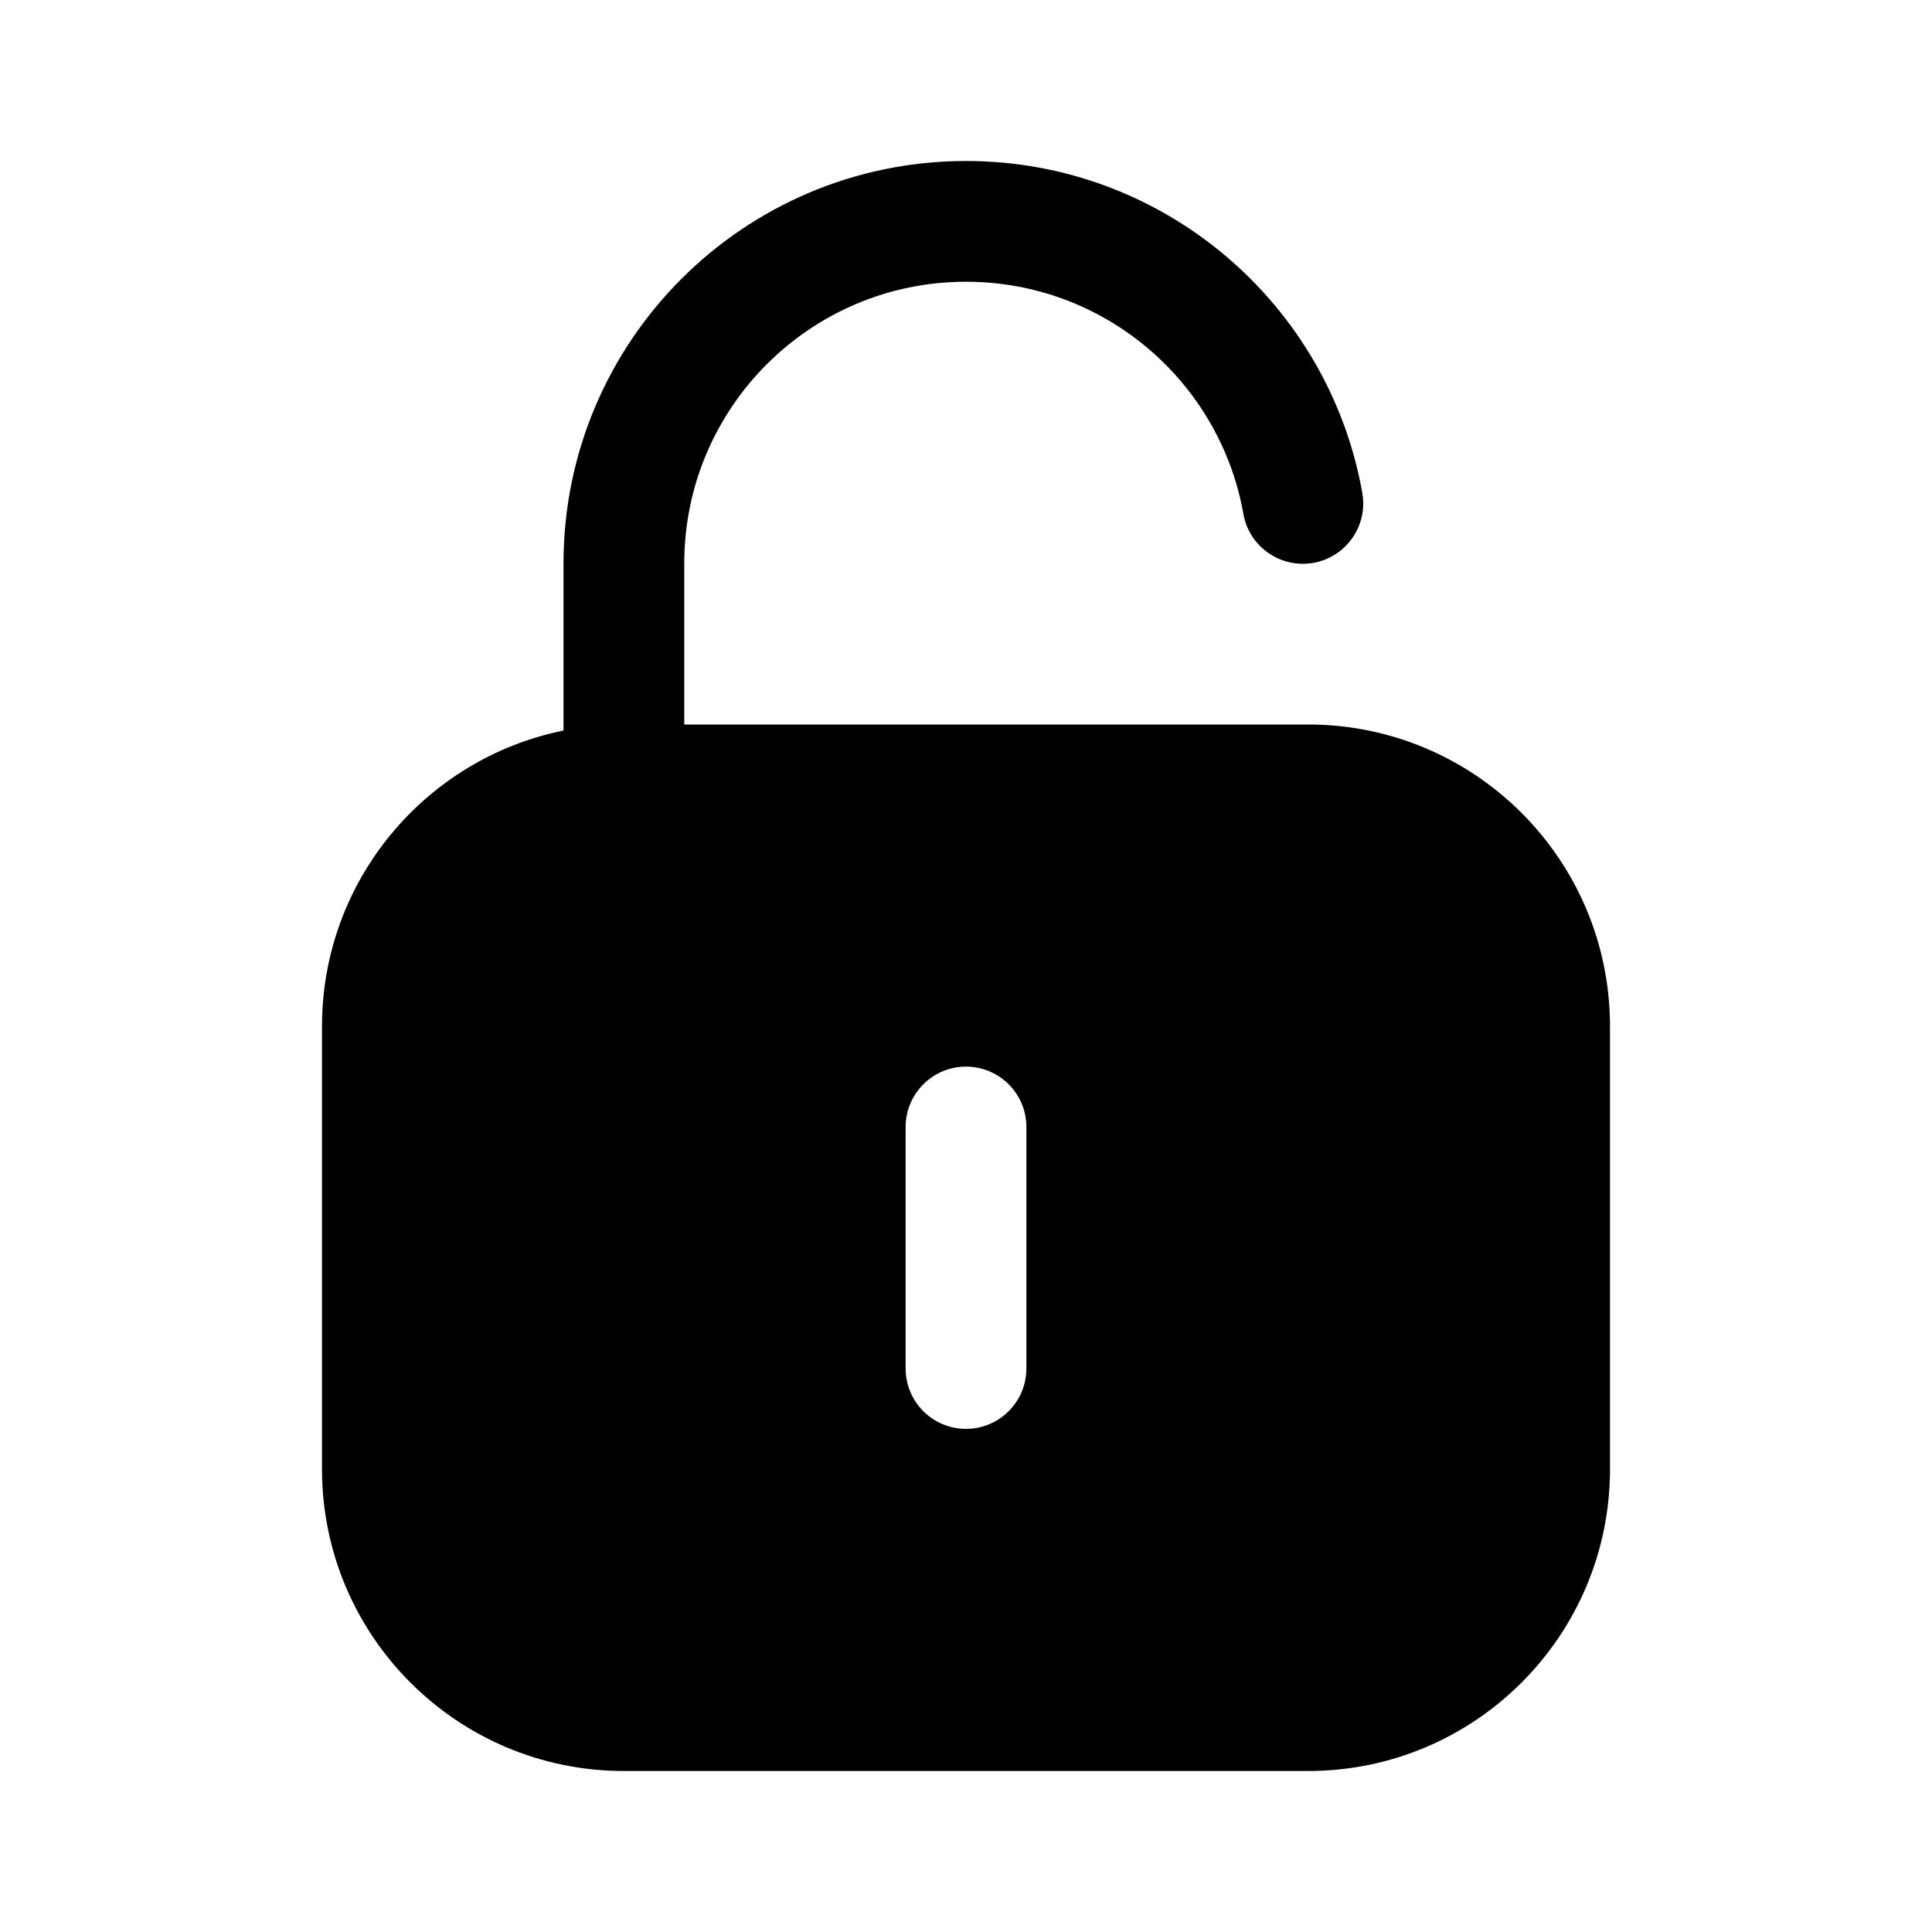
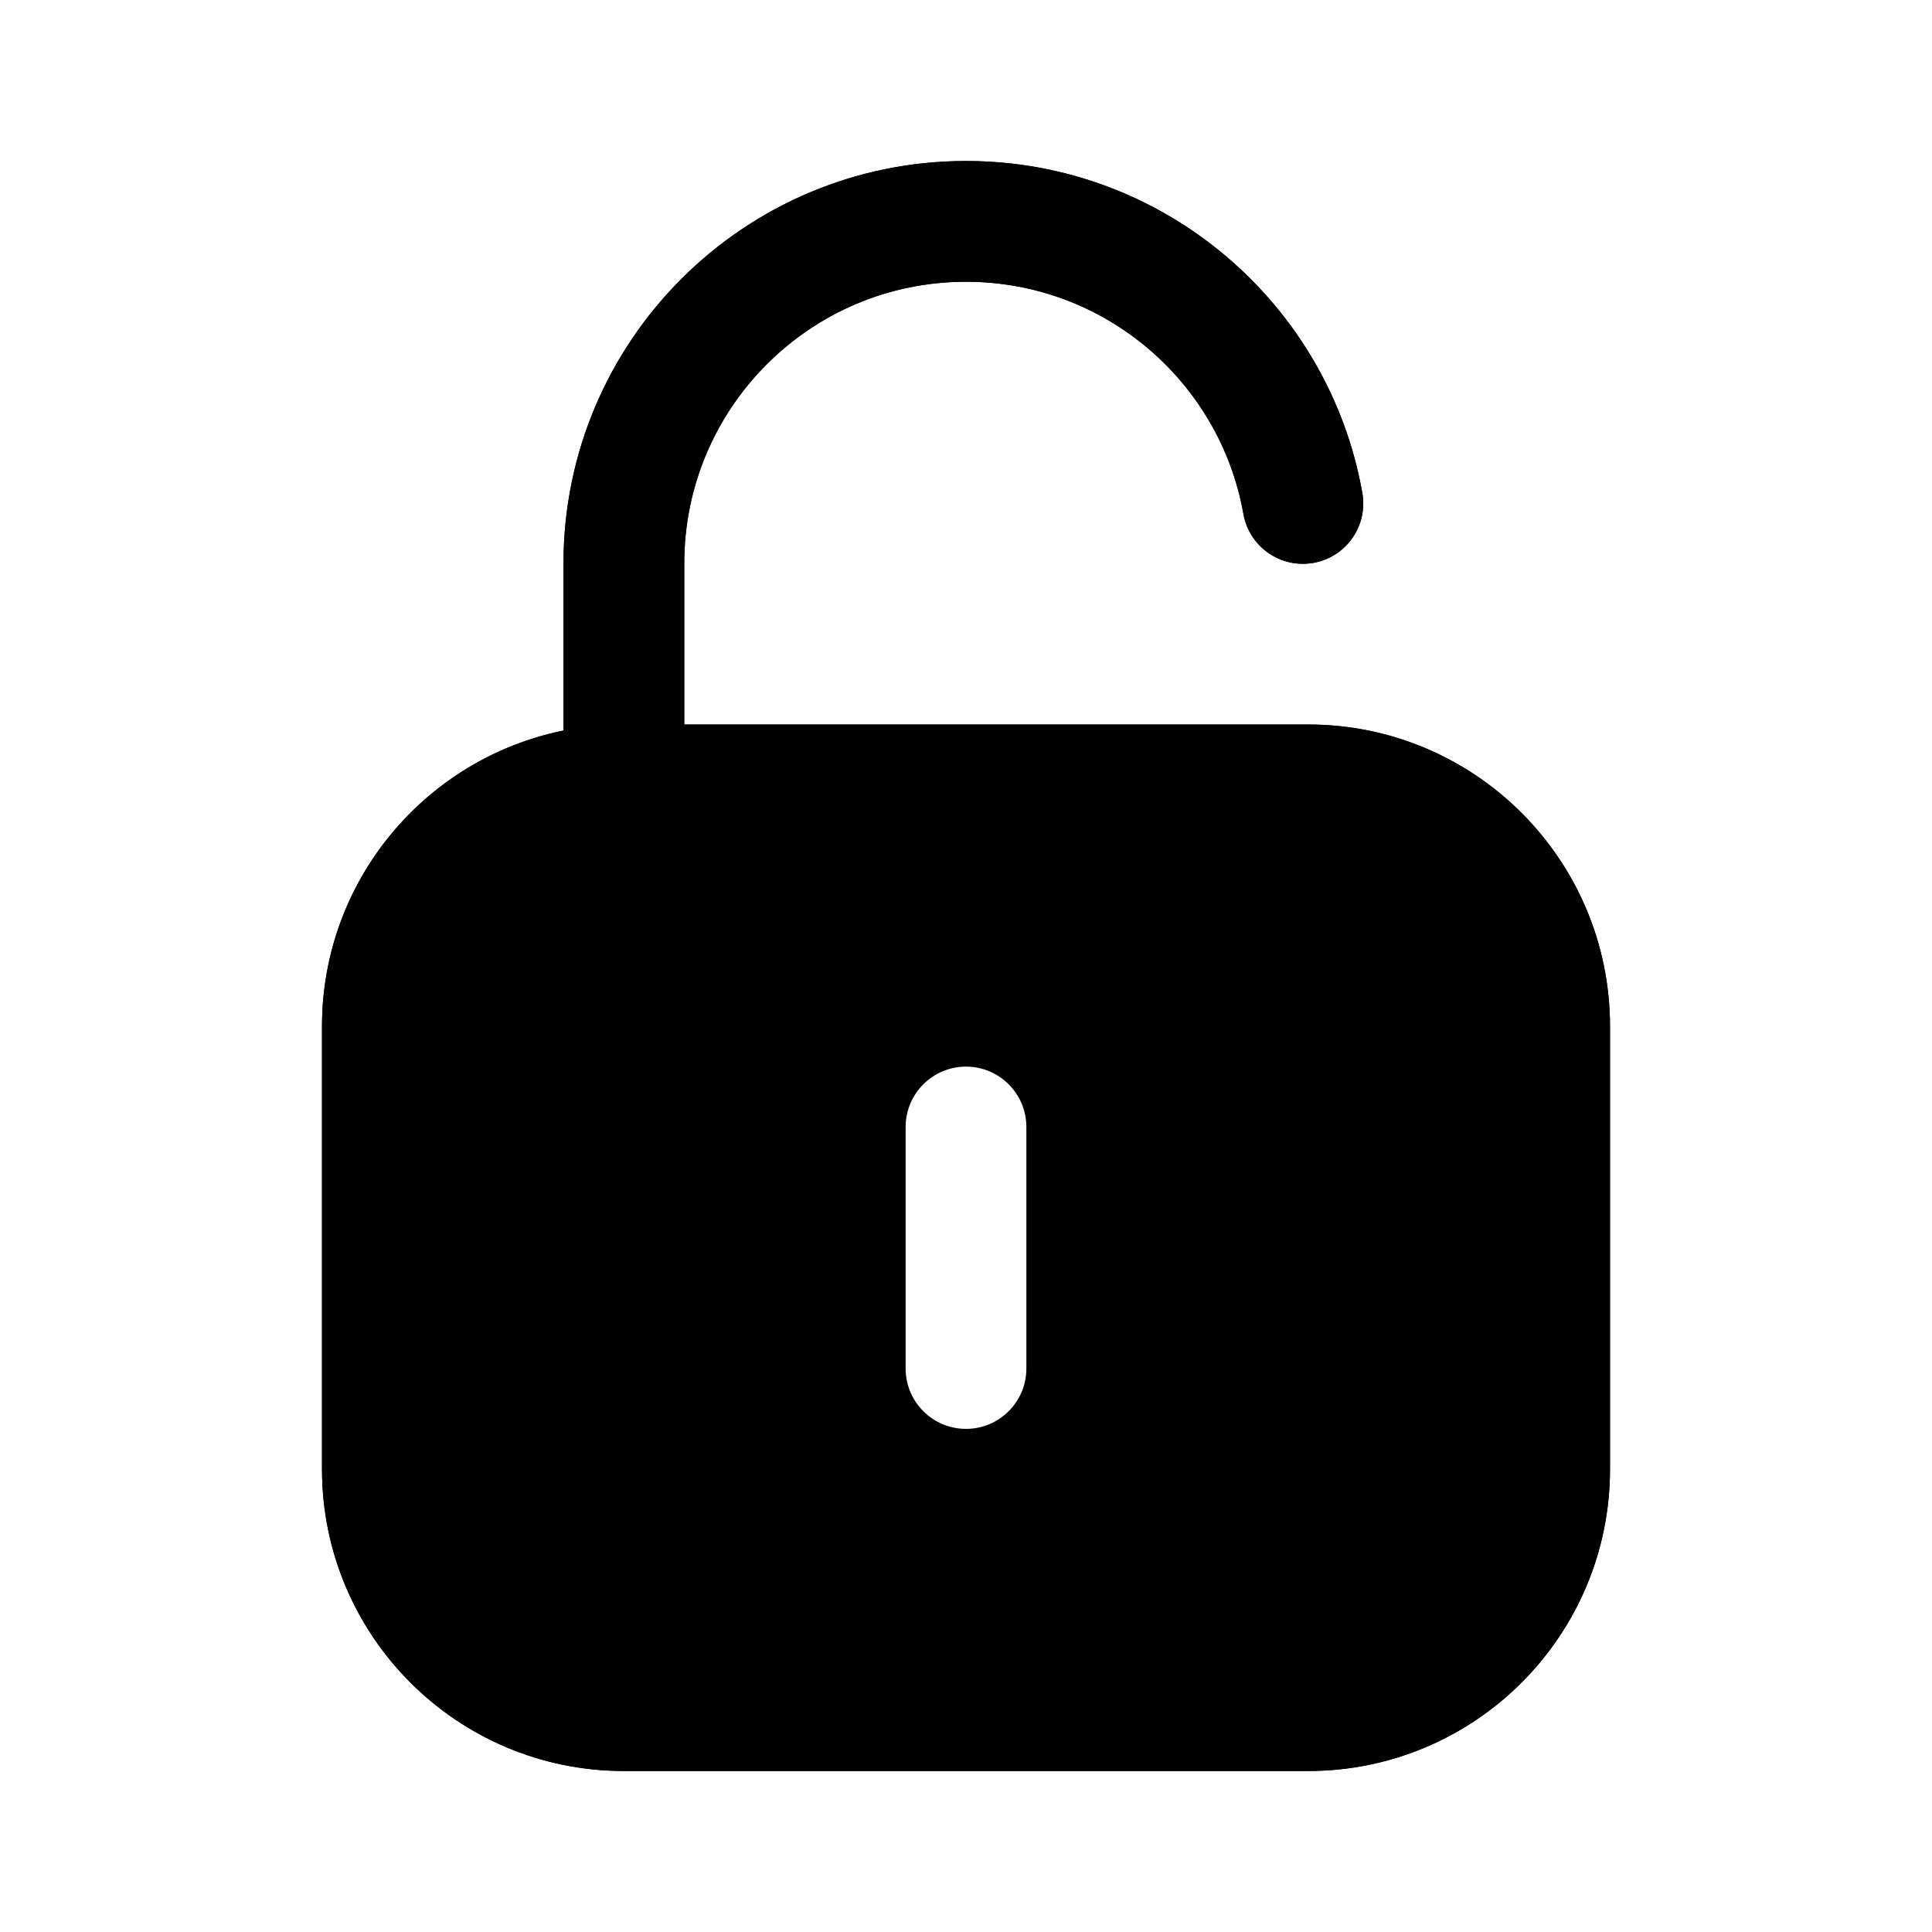
<svg xmlns="http://www.w3.org/2000/svg" width="24" height="24" viewBox="0 0 24 24" fill="none">
  <path fill-rule="evenodd" clip-rule="evenodd" d="M12 2C9.239 2 7 4.239 7 7V9.075C5.288 9.422 4 10.936 4 12.75V18.25C4 20.321 5.679 22 7.75 22H16.25C18.321 22 20 20.321 20 18.25V12.75C20 10.679 18.321 9 16.25 9H8.5V7C8.5 5.067 10.067 3.5 12 3.5C13.723 3.5 15.156 4.745 15.446 6.385C15.518 6.792 15.908 7.064 16.316 6.992C16.723 6.92 16.995 6.531 16.923 6.123C16.508 3.78 14.463 2 12 2ZM12 13.25C12.414 13.25 12.75 13.586 12.75 14V17C12.75 17.414 12.414 17.75 12 17.75C11.586 17.75 11.25 17.414 11.25 17V14C11.25 13.586 11.586 13.25 12 13.25Z" fill="black" />
+   <path d="M7.75 9.75H16.25C17.907 9.75 19.25 11.093 19.25 12.75V18.25C19.25 19.907 17.907 21.25 16.25 21.25H7.75C6.093 21.25 4.75 19.907 4.75 18.25V12.75C4.75 11.093 6.093 9.75 7.75 9.75ZM7.75 9.75V7C7.75 4.653 9.653 2.75 12 2.75C14.093 2.75 15.832 4.262 16.185 6.254" stroke="black" stroke-width="1.5" stroke-linecap="round" stroke-linejoin="round" />
</svg>
